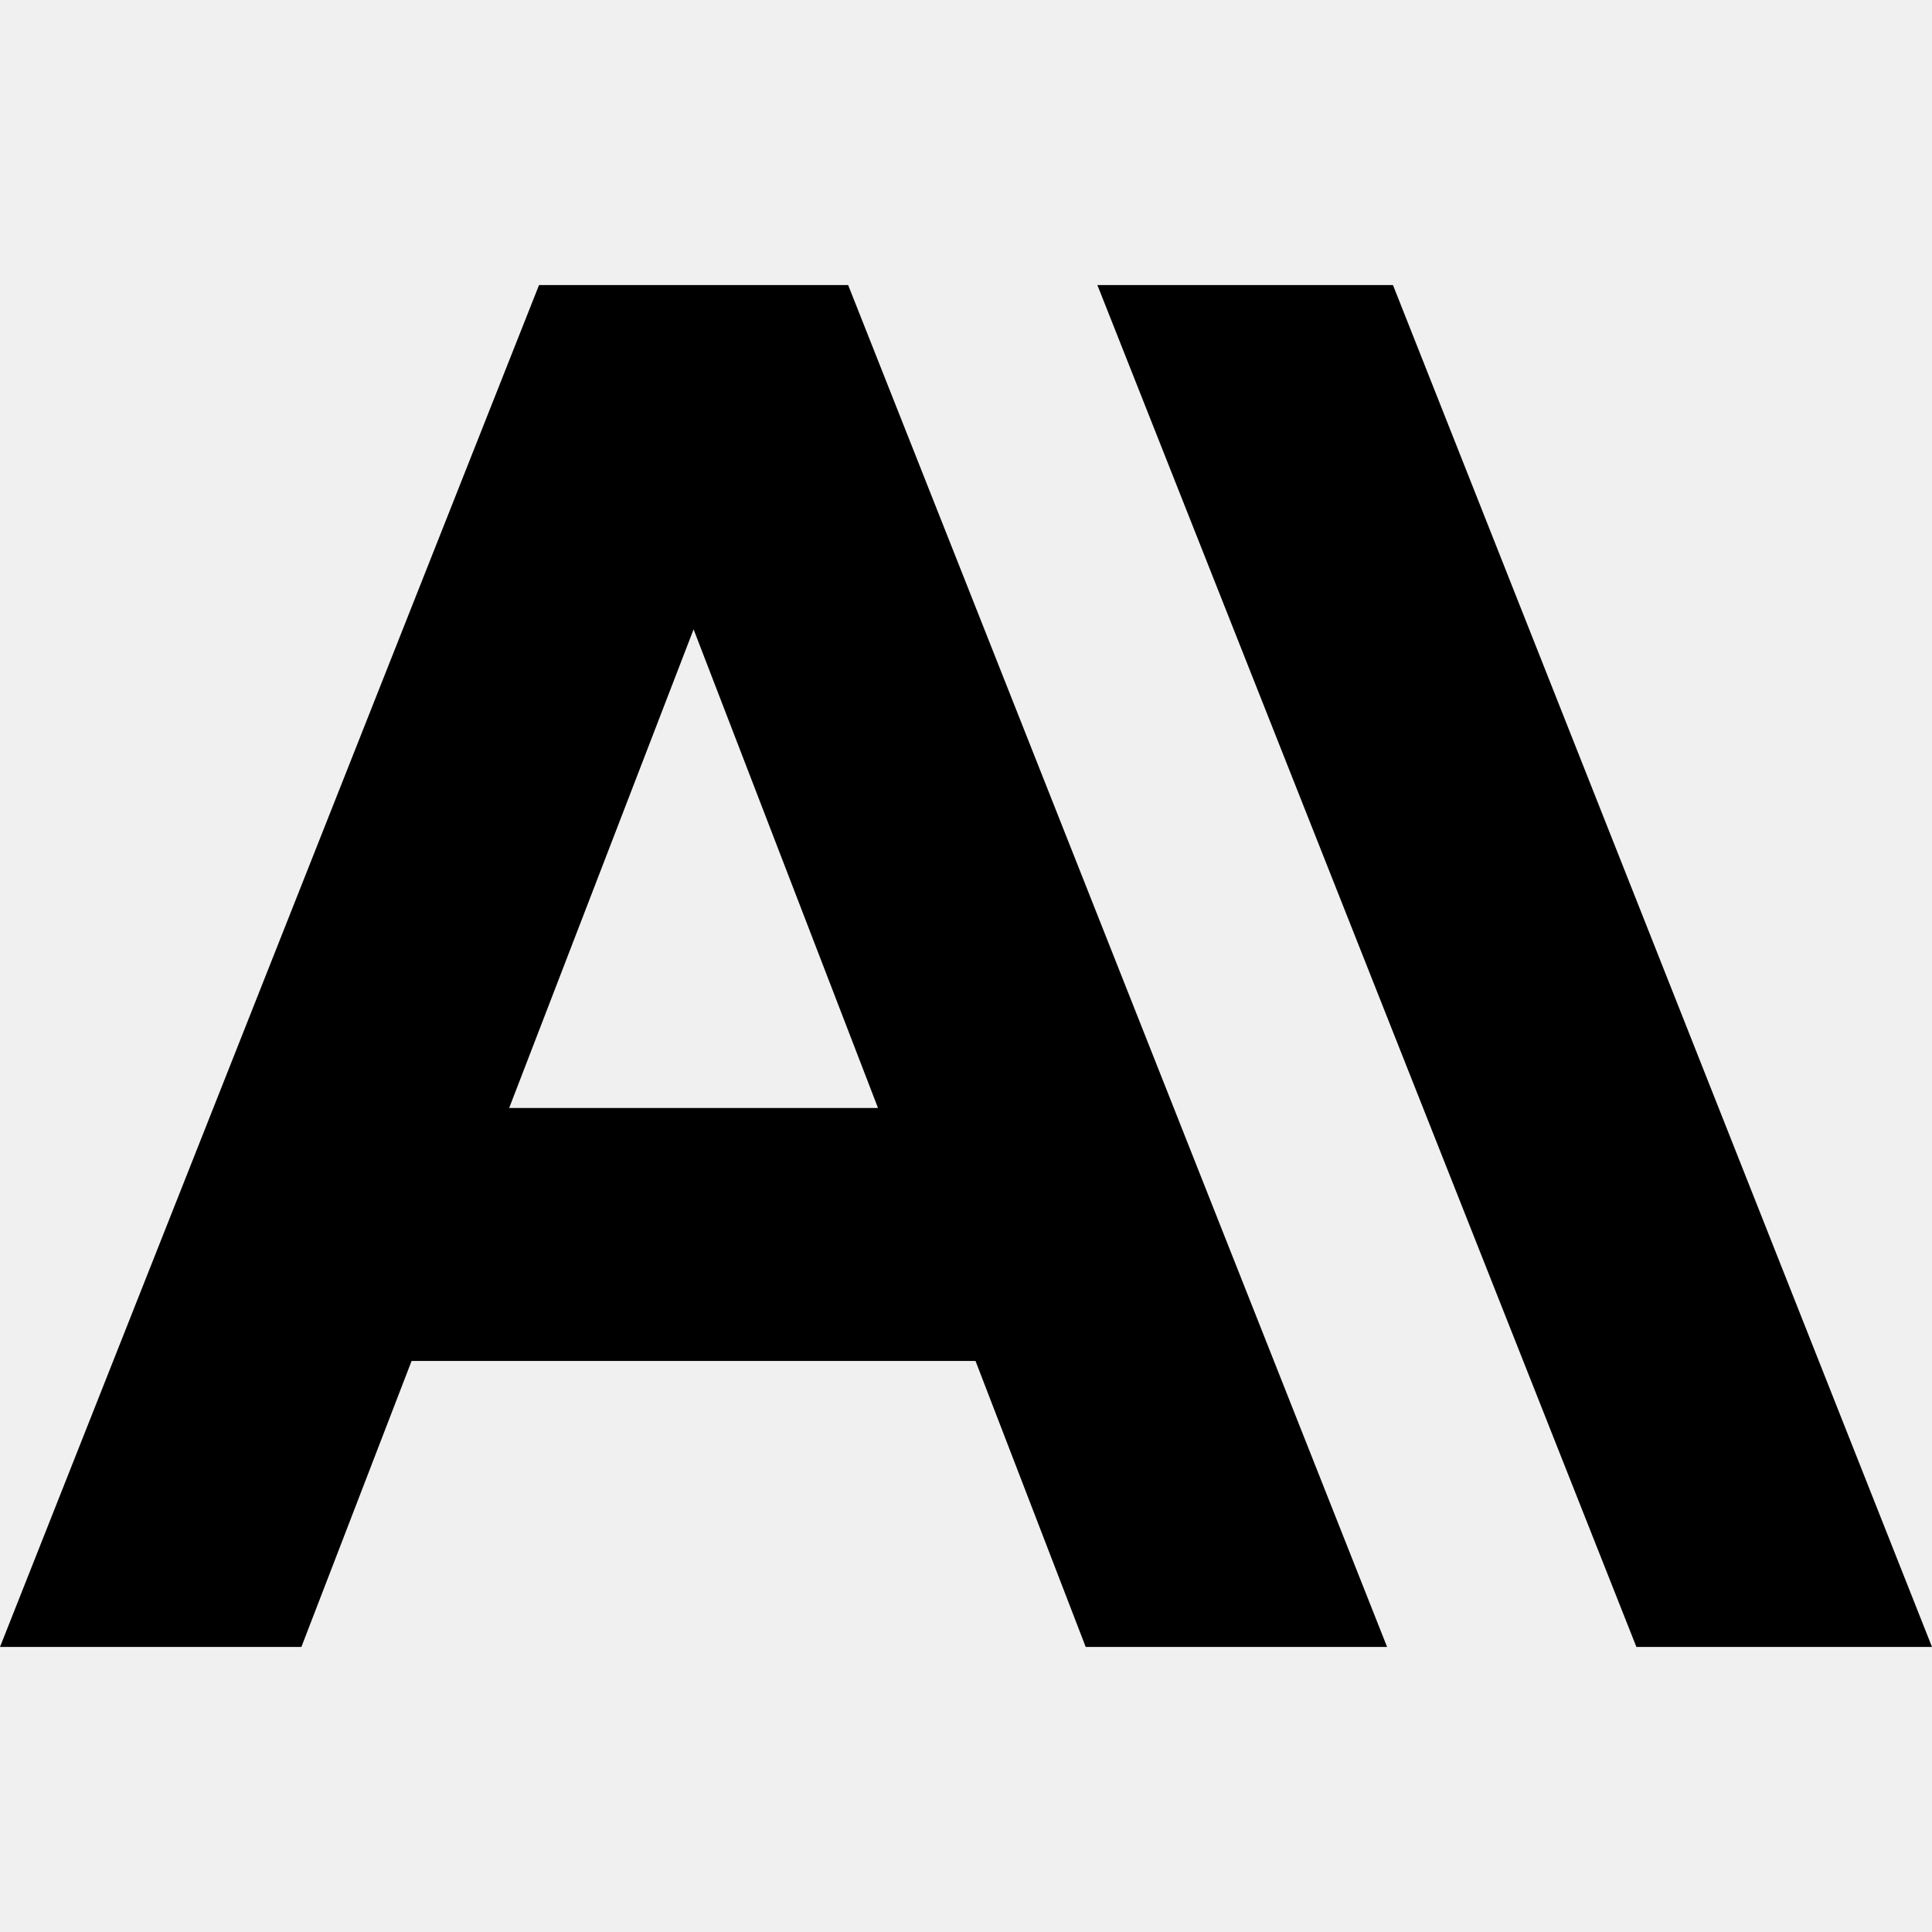
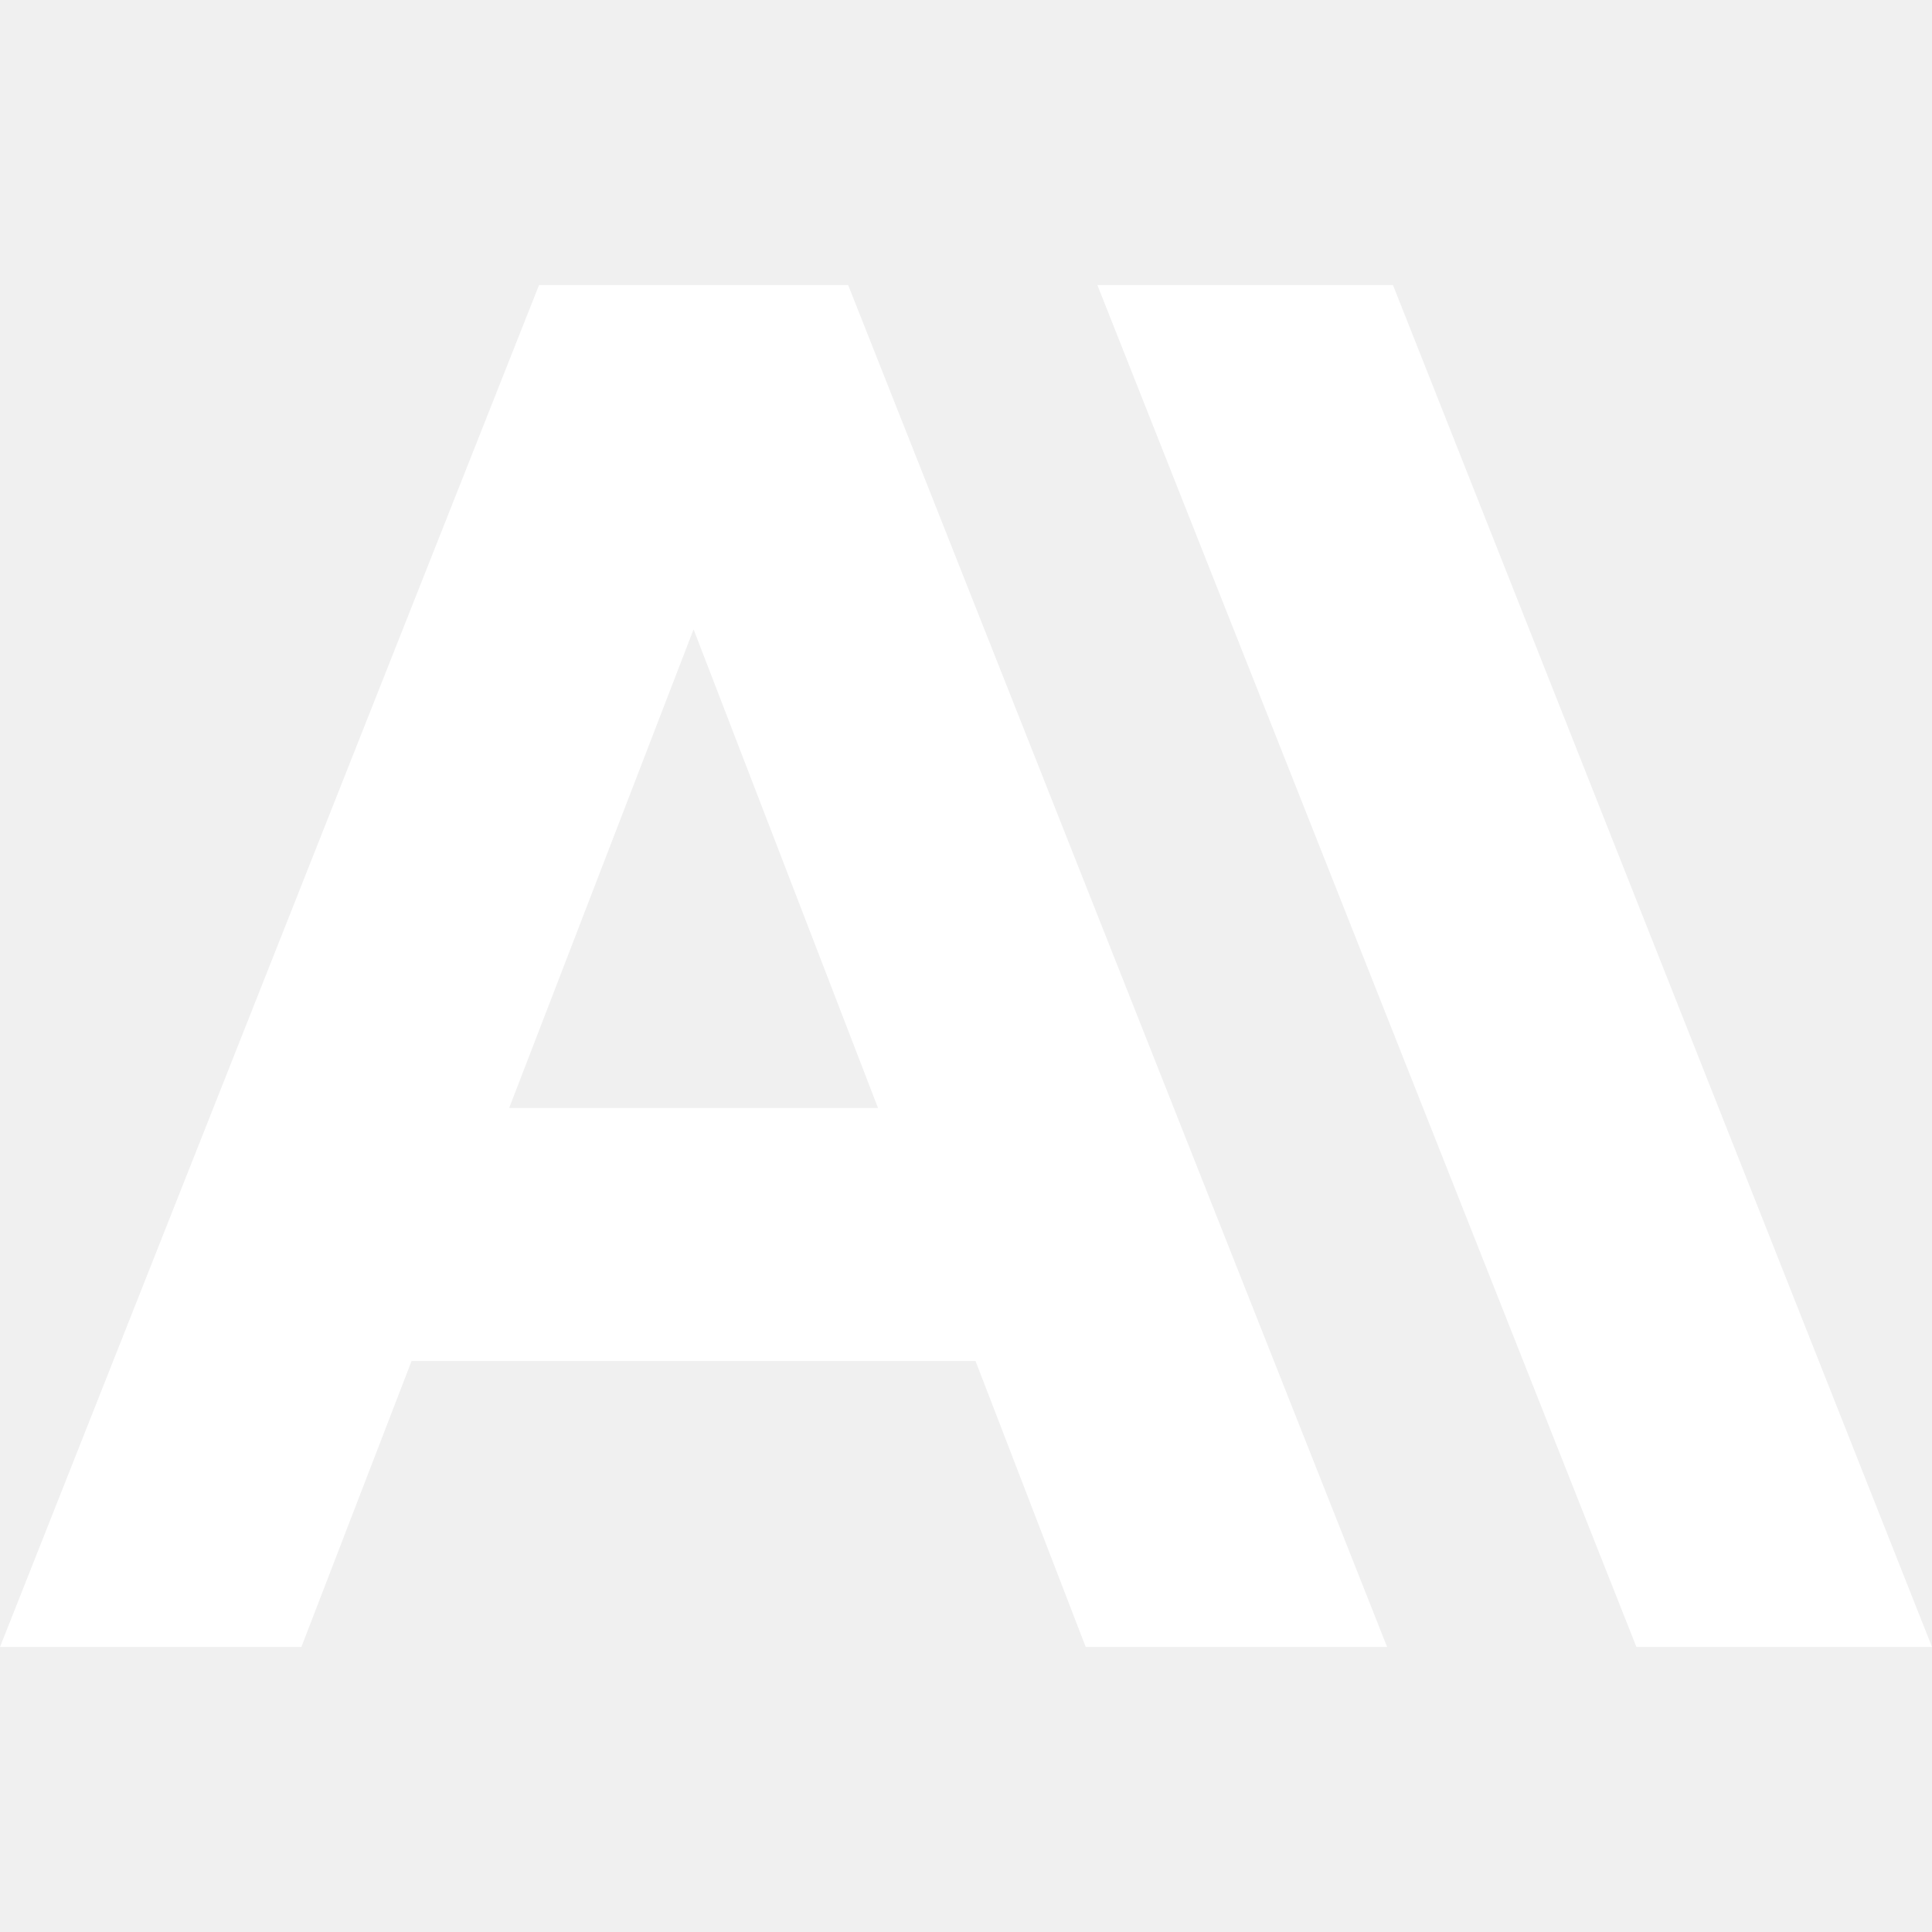
- <svg xmlns="http://www.w3.org/2000/svg" role="img" viewBox="0 0 24 24">
+ <svg xmlns="http://www.w3.org/2000/svg" role="img" viewBox="0 0 24 24" fill="white">
  <path d="M17.304 3.541h-3.672l6.696 16.918H24Zm-10.608 0L0 20.459h3.744l1.369-3.553h7.005l1.369 3.553h3.744L10.536 3.541Zm-.371 10.223 2.291-5.946 2.291 5.946Z" />
</svg>
